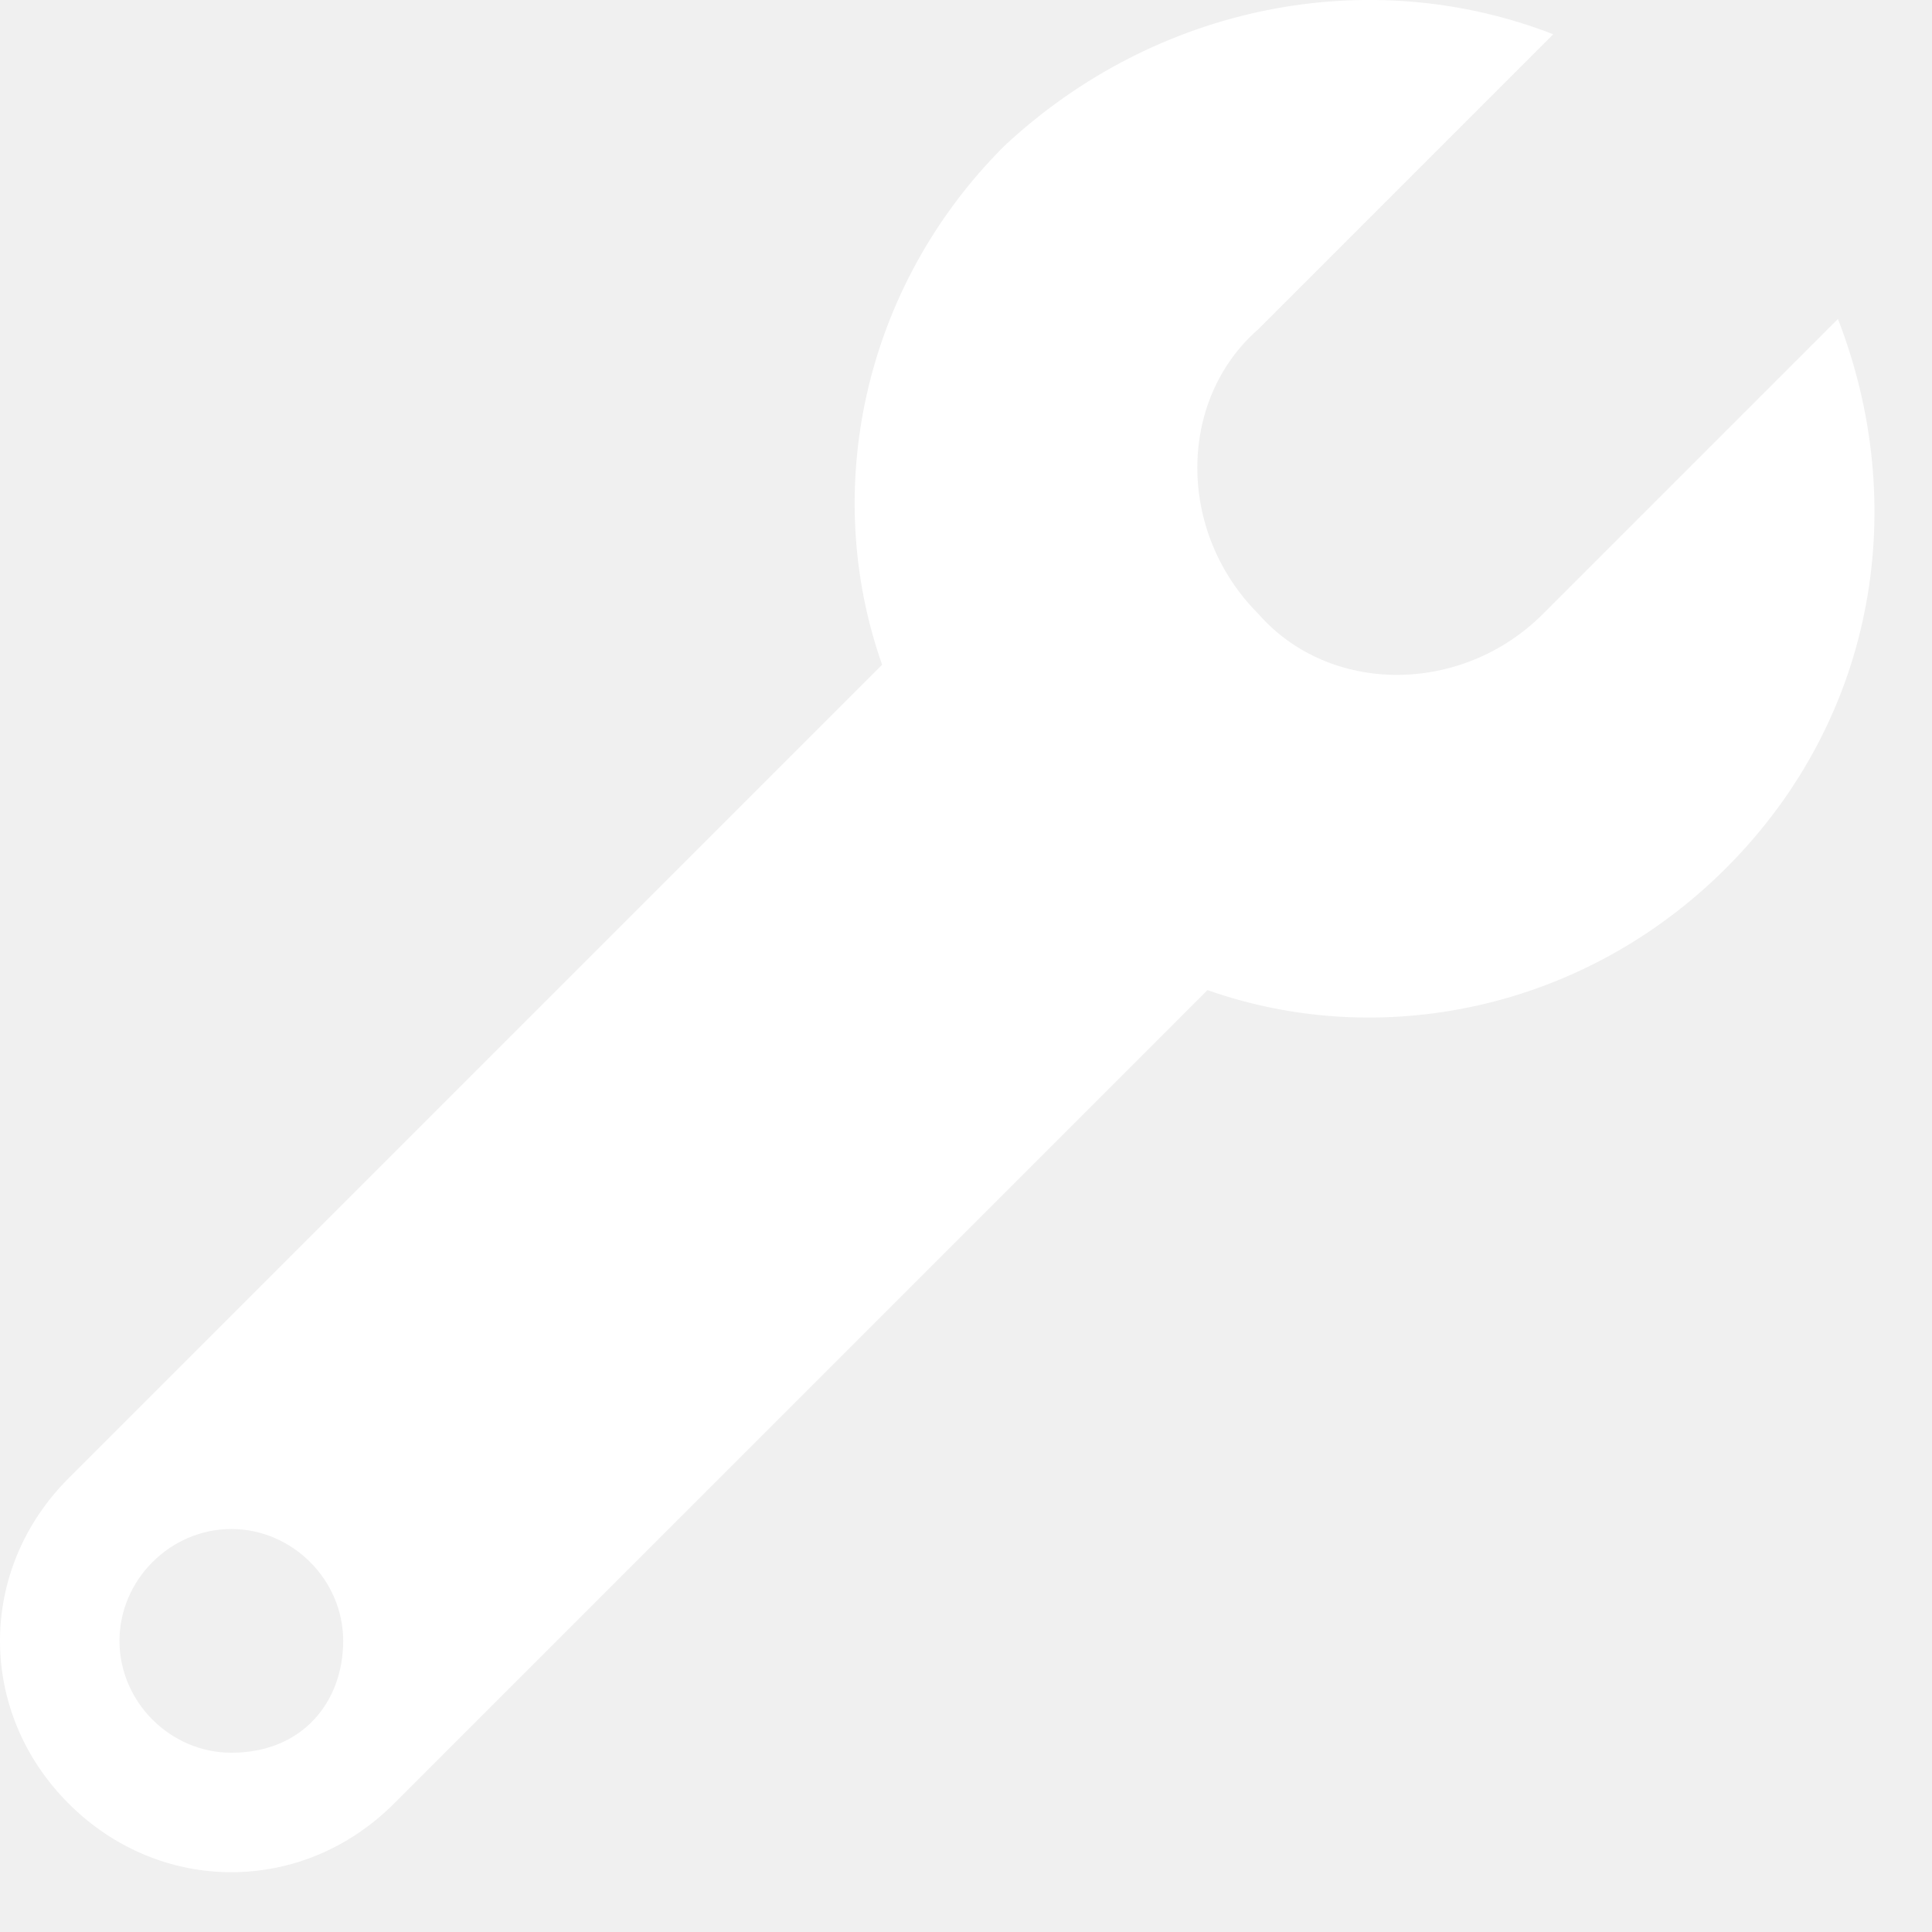
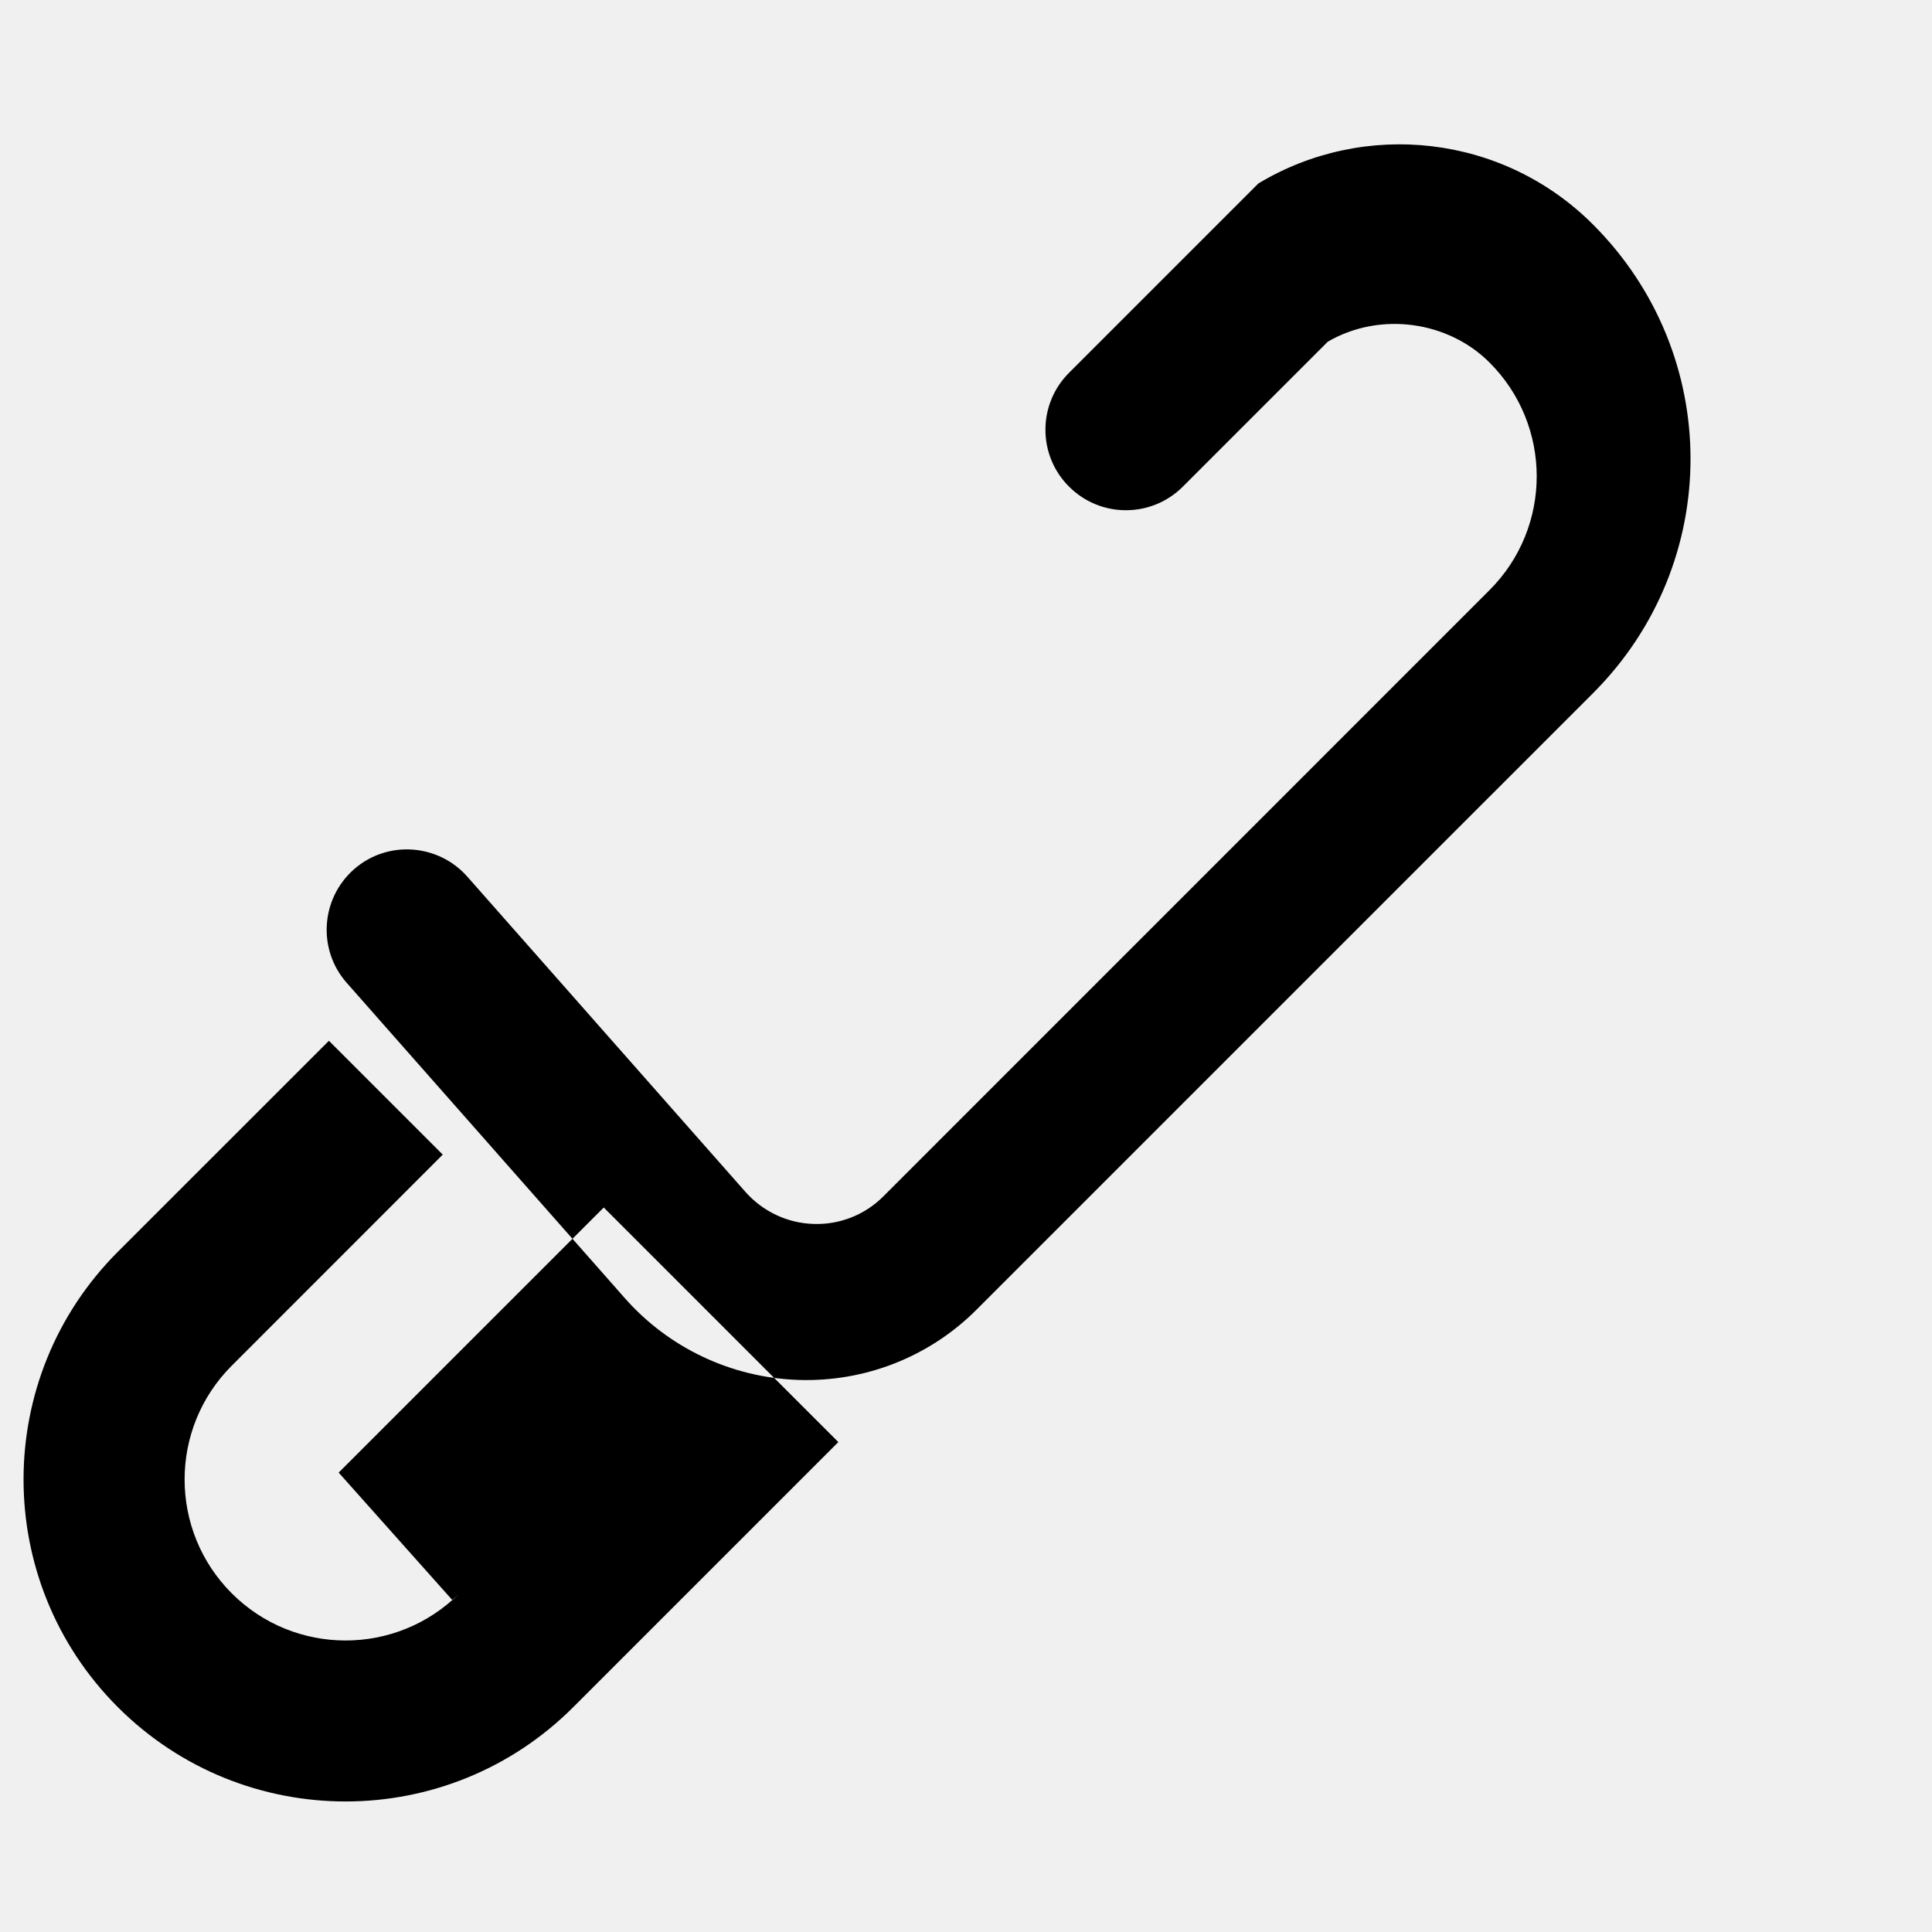
- <svg xmlns="http://www.w3.org/2000/svg" width="19" height="19" viewBox="0 0 19 19" fill="none">
-   <path d="M18.075 3.137L15.175 6.037C14.375 6.837 13.075 6.837 12.375 6.037C11.575 5.237 11.575 3.937 12.375 3.237L15.275 0.337C13.475 -0.363 11.375 0.037 9.875 1.437C8.475 2.837 8.075 4.837 8.675 6.537L0.675 14.537C-0.225 15.437 -0.225 16.837 0.675 17.737C1.575 18.637 2.975 18.637 3.875 17.737L11.875 9.737C13.575 10.337 15.575 9.937 16.975 8.537C18.475 7.037 18.775 4.937 18.075 3.137ZM2.275 17.237C1.675 17.237 1.175 16.737 1.175 16.137C1.175 15.537 1.675 15.037 2.275 15.037C2.875 15.037 3.375 15.537 3.375 16.137C3.375 16.737 2.975 17.237 2.275 17.237Z" fill="white" />
+ <svg xmlns="http://www.w3.org/2000/svg" width="24" height="24" viewBox="0 0 24 24" fill="none">
+   <path fill-rule="evenodd" clip-rule="evenodd" d="M19.789 2.789C18.666 1.666 16.947 1.488 15.632 2.279L13.28 4.631C12.889 5.022 12.889 5.655 13.28 6.045C13.67 6.436 14.303 6.436 14.694 6.045L16.495 4.244C17.152 3.864 17.994 3.993 18.503 4.503C19.285 5.284 19.285 6.55 18.503 7.331L10.971 14.864C10.742 15.093 10.428 15.216 10.104 15.204C9.78 15.194 9.475 15.049 9.26 14.806L5.806 10.891C5.442 10.478 4.81 10.435 4.397 10.799C3.984 11.163 3.942 11.795 4.306 12.208L7.76 16.124C8.307 16.745 9.086 17.113 9.915 17.142C10.744 17.17 11.544 16.856 12.129 16.271L19.789 8.611C21.404 6.996 21.404 4.404 19.789 2.789ZM4.207 18.293L7.5 15L9 16.5L5.707 19.793C4.926 20.574 3.66 20.574 2.879 19.793C2.098 19.012 2.098 17.745 2.879 16.965L5.5 14.343L4.086 12.929L1.464 15.55C-0.098 17.112 -0.098 19.645 1.464 21.207C3.027 22.769 5.559 22.769 7.121 21.207L10.414 17.914L9 16.5L5.621 19.879L4.207 18.293Z" fill="currentColor" />
</svg>
